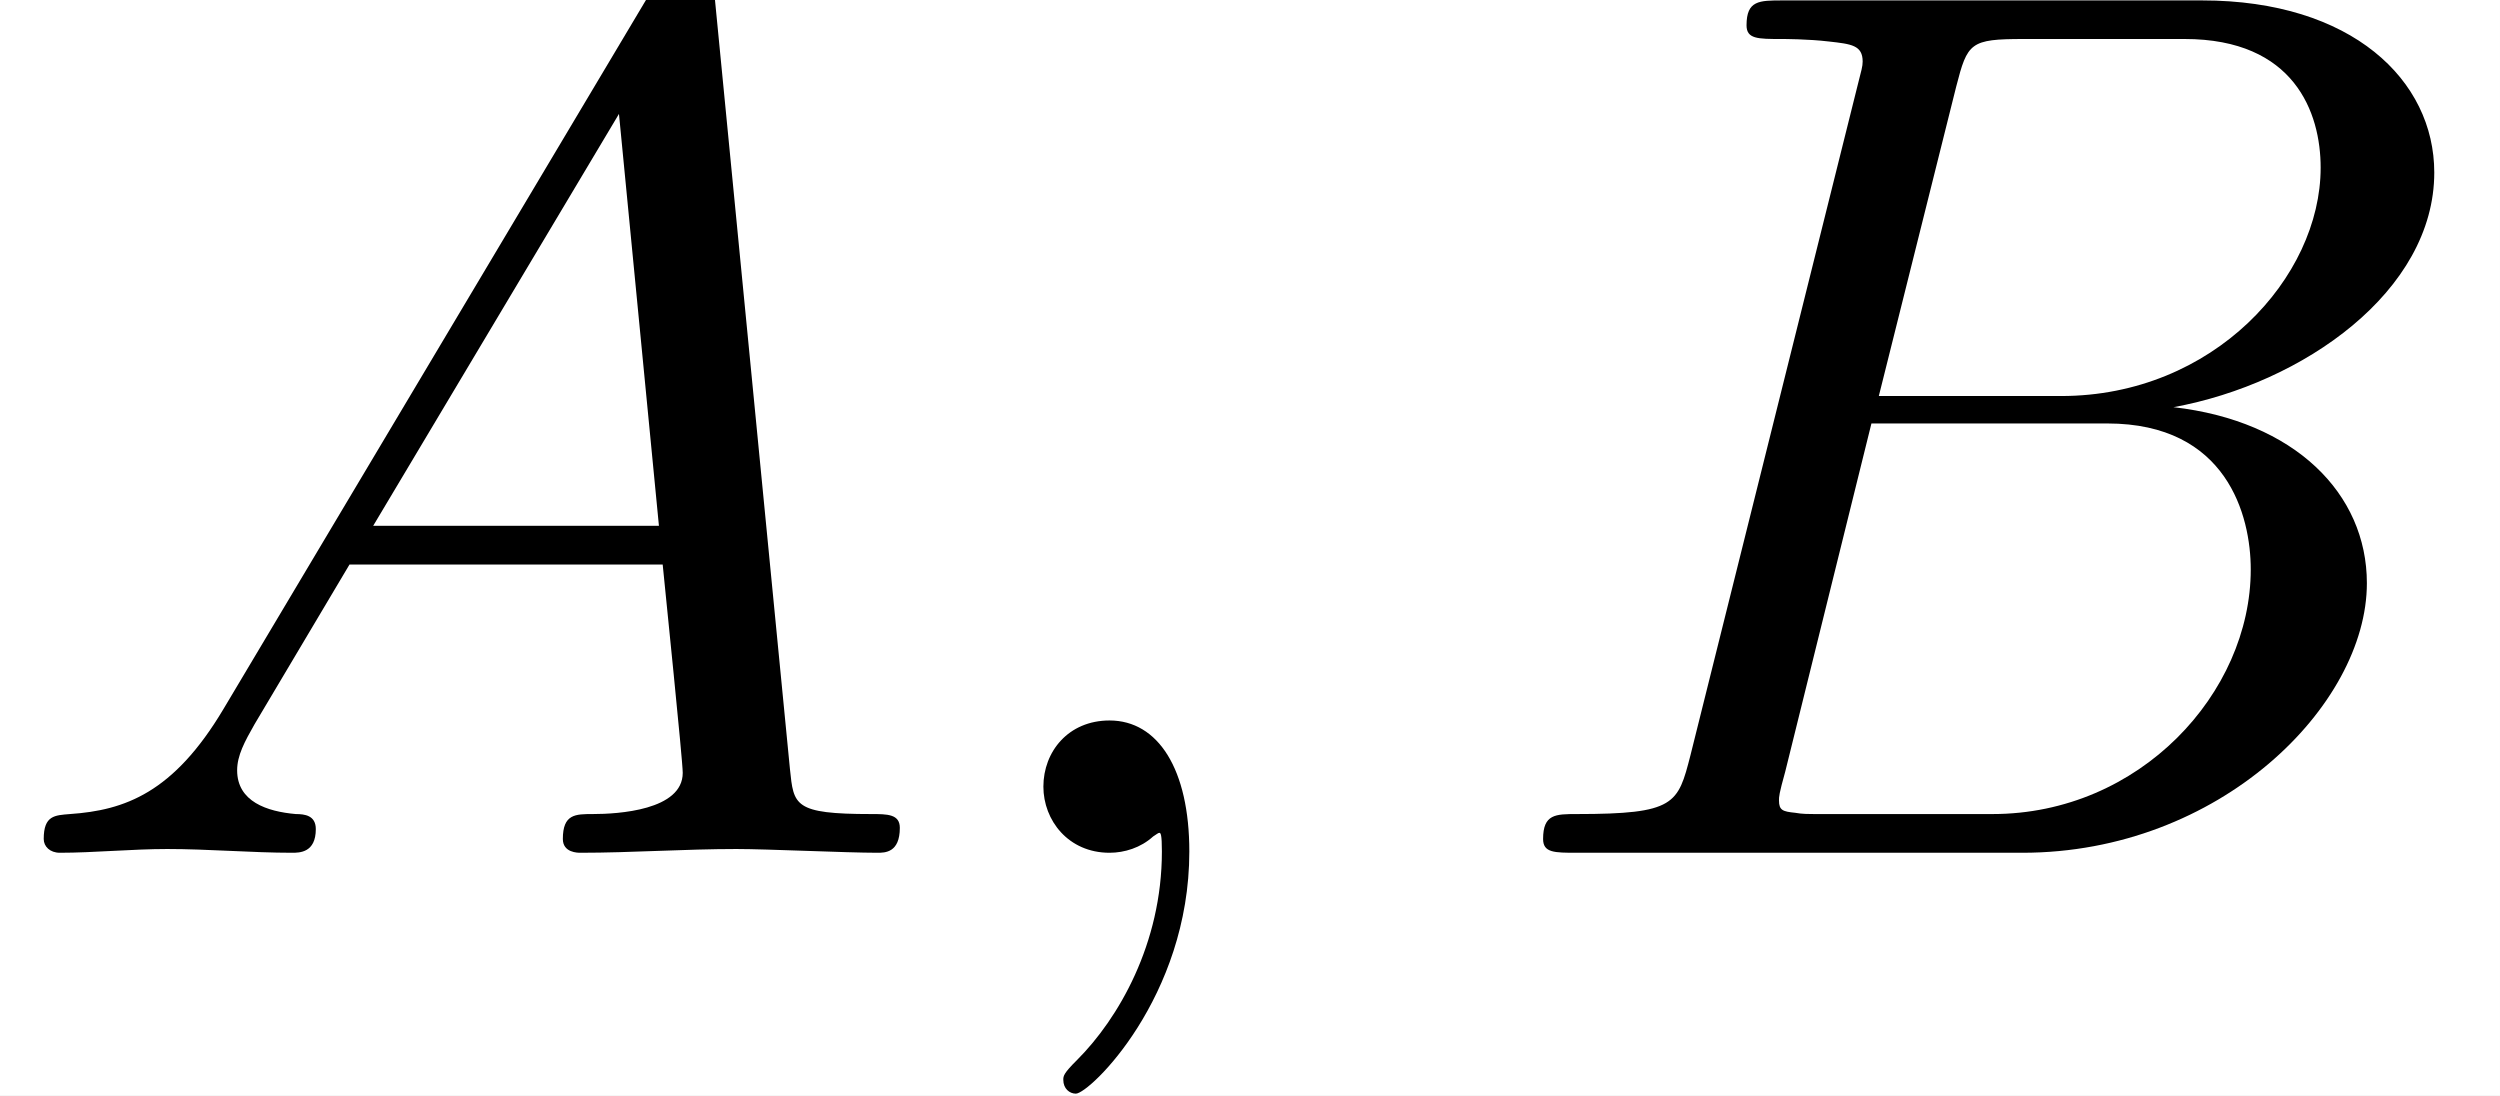
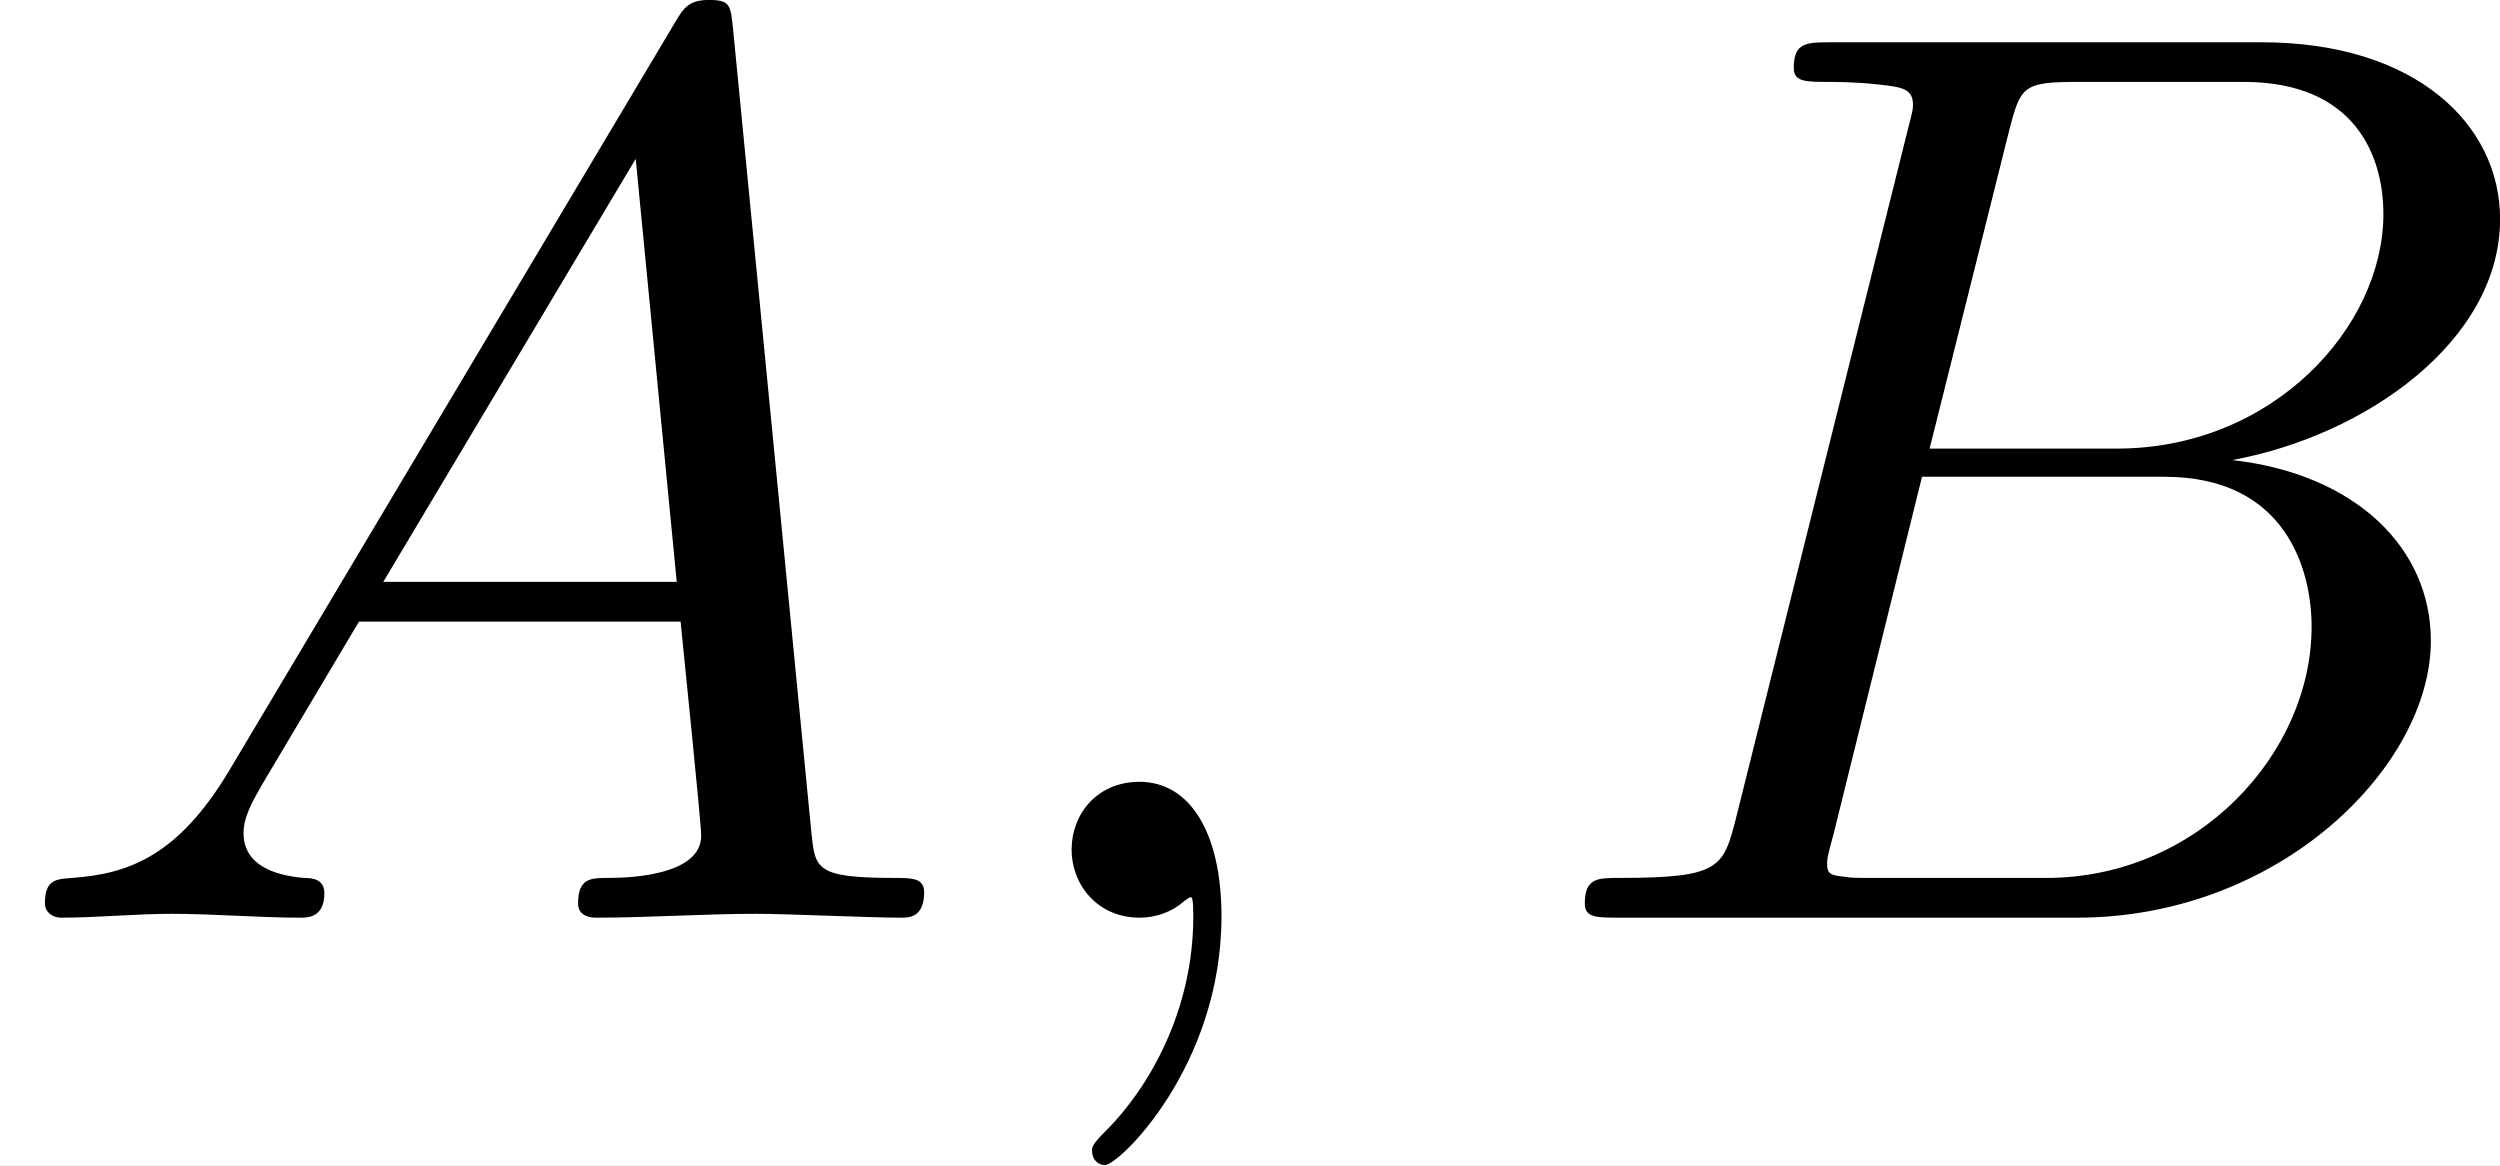
- <svg xmlns="http://www.w3.org/2000/svg" xmlns:xlink="http://www.w3.org/1999/xlink" height="13.117pt" version="1.1" viewBox="-21.804 15.805 29.935 13.117" width="29.935pt">
+ <svg xmlns="http://www.w3.org/2000/svg" xmlns:xlink="http://www.w3.org/1999/xlink" height="13.584pt" version="1.1" viewBox="-21.804 15.317 29.147 13.584" width="29.147pt">
  <defs>
    <path d="M2.022 -0.01C2.022 -0.667 1.773 -1.056 1.385 -1.056C1.056 -1.056 0.857 -0.807 0.857 -0.528C0.857 -0.259 1.056 0 1.385 0C1.504 0 1.634 -0.04 1.733 -0.13C1.763 -0.149 1.773 -0.159 1.783 -0.159S1.803 -0.149 1.803 -0.01C1.803 0.727 1.455 1.325 1.126 1.654C1.016 1.763 1.016 1.783 1.016 1.813C1.016 1.883 1.066 1.923 1.116 1.923C1.225 1.923 2.022 1.156 2.022 -0.01Z" id="g0-59" />
    <path d="M1.783 -1.146C1.385 -0.478 0.996 -0.339 0.558 -0.309C0.438 -0.299 0.349 -0.299 0.349 -0.11C0.349 -0.05 0.399 0 0.478 0C0.747 0 1.056 -0.03 1.335 -0.03C1.664 -0.03 2.012 0 2.331 0C2.391 0 2.521 0 2.521 -0.189C2.521 -0.299 2.431 -0.309 2.361 -0.309C2.132 -0.329 1.893 -0.408 1.893 -0.658C1.893 -0.777 1.953 -0.887 2.032 -1.026L2.79 -2.301H5.29C5.31 -2.092 5.45 -0.737 5.45 -0.638C5.45 -0.339 4.932 -0.309 4.732 -0.309C4.593 -0.309 4.493 -0.309 4.493 -0.11C4.493 0 4.613 0 4.633 0C5.041 0 5.469 -0.03 5.878 -0.03C6.127 -0.03 6.755 0 7.004 0C7.064 0 7.183 0 7.183 -0.199C7.183 -0.309 7.083 -0.309 6.954 -0.309C6.336 -0.309 6.336 -0.379 6.306 -0.667L5.699 -6.894C5.679 -7.093 5.679 -7.133 5.509 -7.133C5.35 -7.133 5.31 -7.064 5.25 -6.964L1.783 -1.146ZM2.979 -2.61L4.941 -5.898L5.26 -2.61H2.979Z" id="g0-65" />
    <path d="M1.594 -0.777C1.494 -0.389 1.474 -0.309 0.687 -0.309C0.518 -0.309 0.418 -0.309 0.418 -0.11C0.418 0 0.508 0 0.687 0H4.244C5.818 0 6.994 -1.176 6.994 -2.152C6.994 -2.869 6.416 -3.447 5.45 -3.557C6.486 -3.746 7.532 -4.483 7.532 -5.43C7.532 -6.167 6.874 -6.804 5.679 -6.804H2.331C2.142 -6.804 2.042 -6.804 2.042 -6.605C2.042 -6.496 2.132 -6.496 2.321 -6.496C2.341 -6.496 2.531 -6.496 2.7 -6.476C2.879 -6.456 2.969 -6.446 2.969 -6.316C2.969 -6.276 2.959 -6.247 2.929 -6.127L1.594 -0.777ZM3.098 -3.646L3.716 -6.117C3.806 -6.466 3.826 -6.496 4.254 -6.496H5.539C6.416 -6.496 6.625 -5.908 6.625 -5.469C6.625 -4.593 5.768 -3.646 4.553 -3.646H3.098ZM2.65 -0.309C2.511 -0.309 2.491 -0.309 2.431 -0.319C2.331 -0.329 2.301 -0.339 2.301 -0.418C2.301 -0.448 2.301 -0.468 2.351 -0.648L3.039 -3.427H4.922C5.878 -3.427 6.067 -2.69 6.067 -2.262C6.067 -1.275 5.181 -0.309 4.005 -0.309H2.65Z" id="g0-66" />
  </defs>
  <g id="page1" transform="matrix(1.5 0 0 1.5 0 0)">
-     <rect fill="#ffffff" height="8.745" width="19.956" x="-14.536" y="10.536" />
+     <rect fill="#ffffff" height="9.056" width="19.432" x="-14.536" y="10.211" />
    <use x="-14.536" xlink:href="#g0-65" y="17.344" />
    <use x="-7.064" xlink:href="#g0-59" y="17.344" />
    <use x="-2.636" xlink:href="#g0-66" y="17.344" />
  </g>
</svg>
